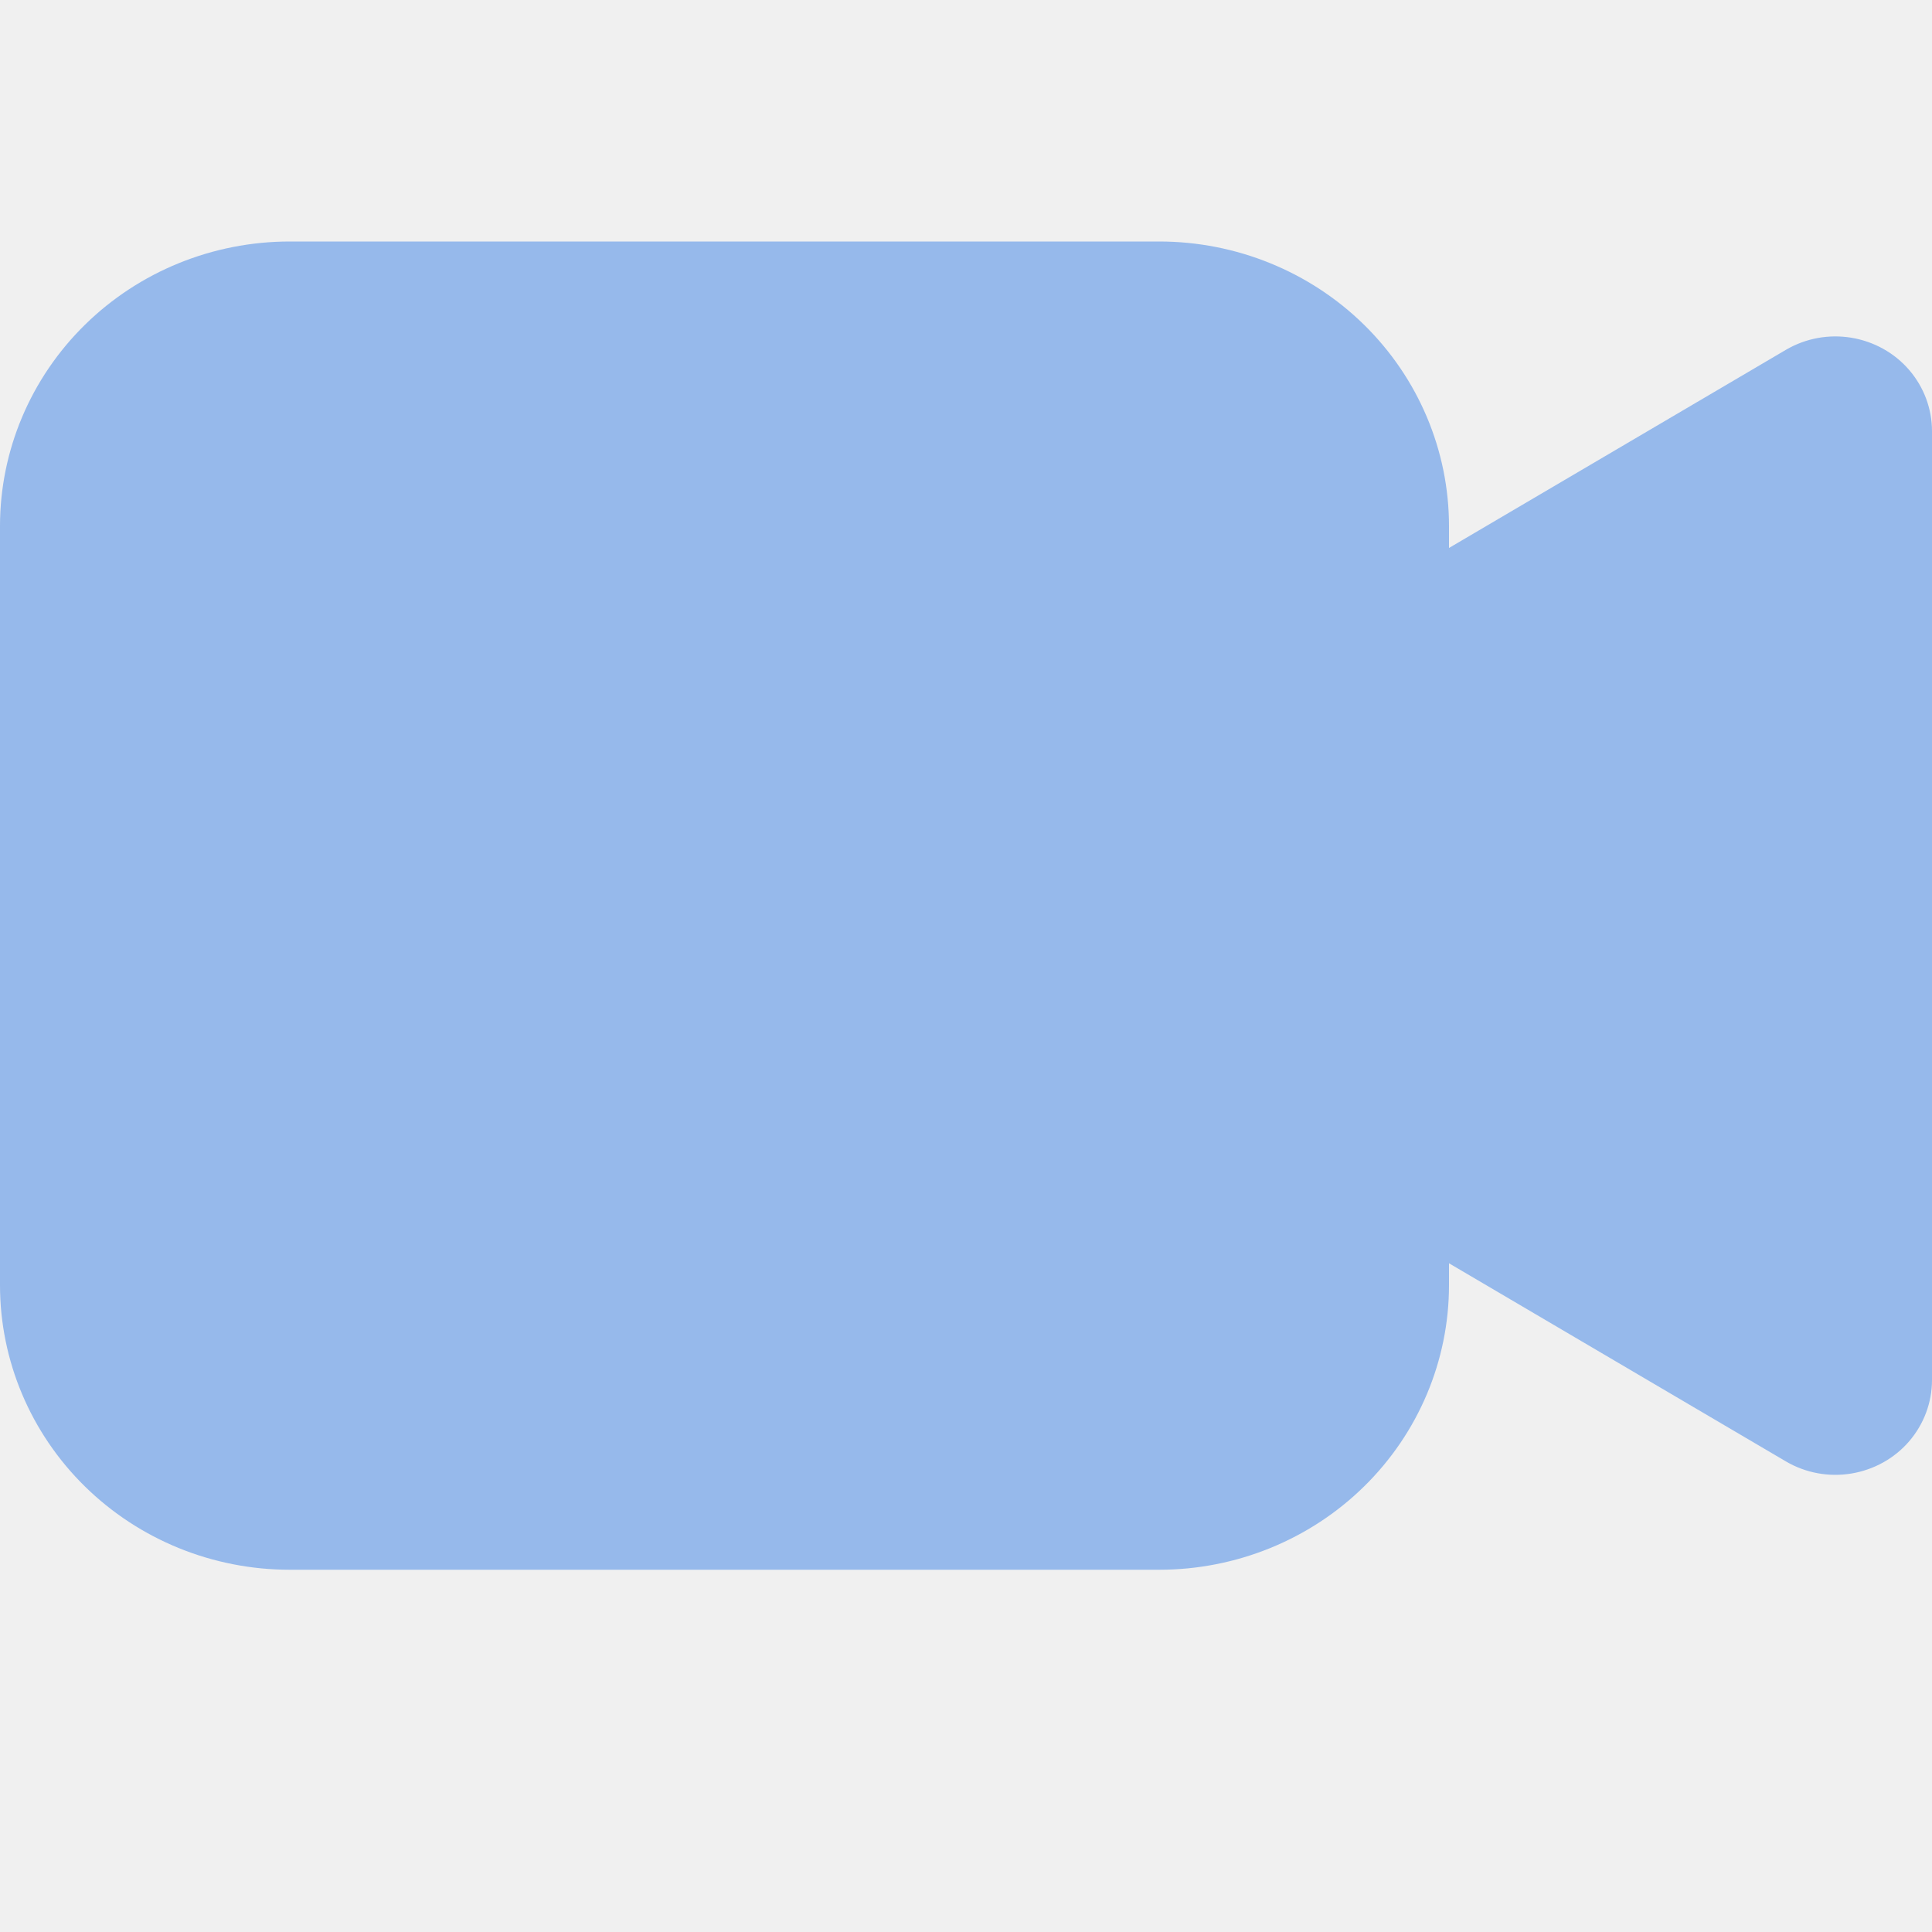
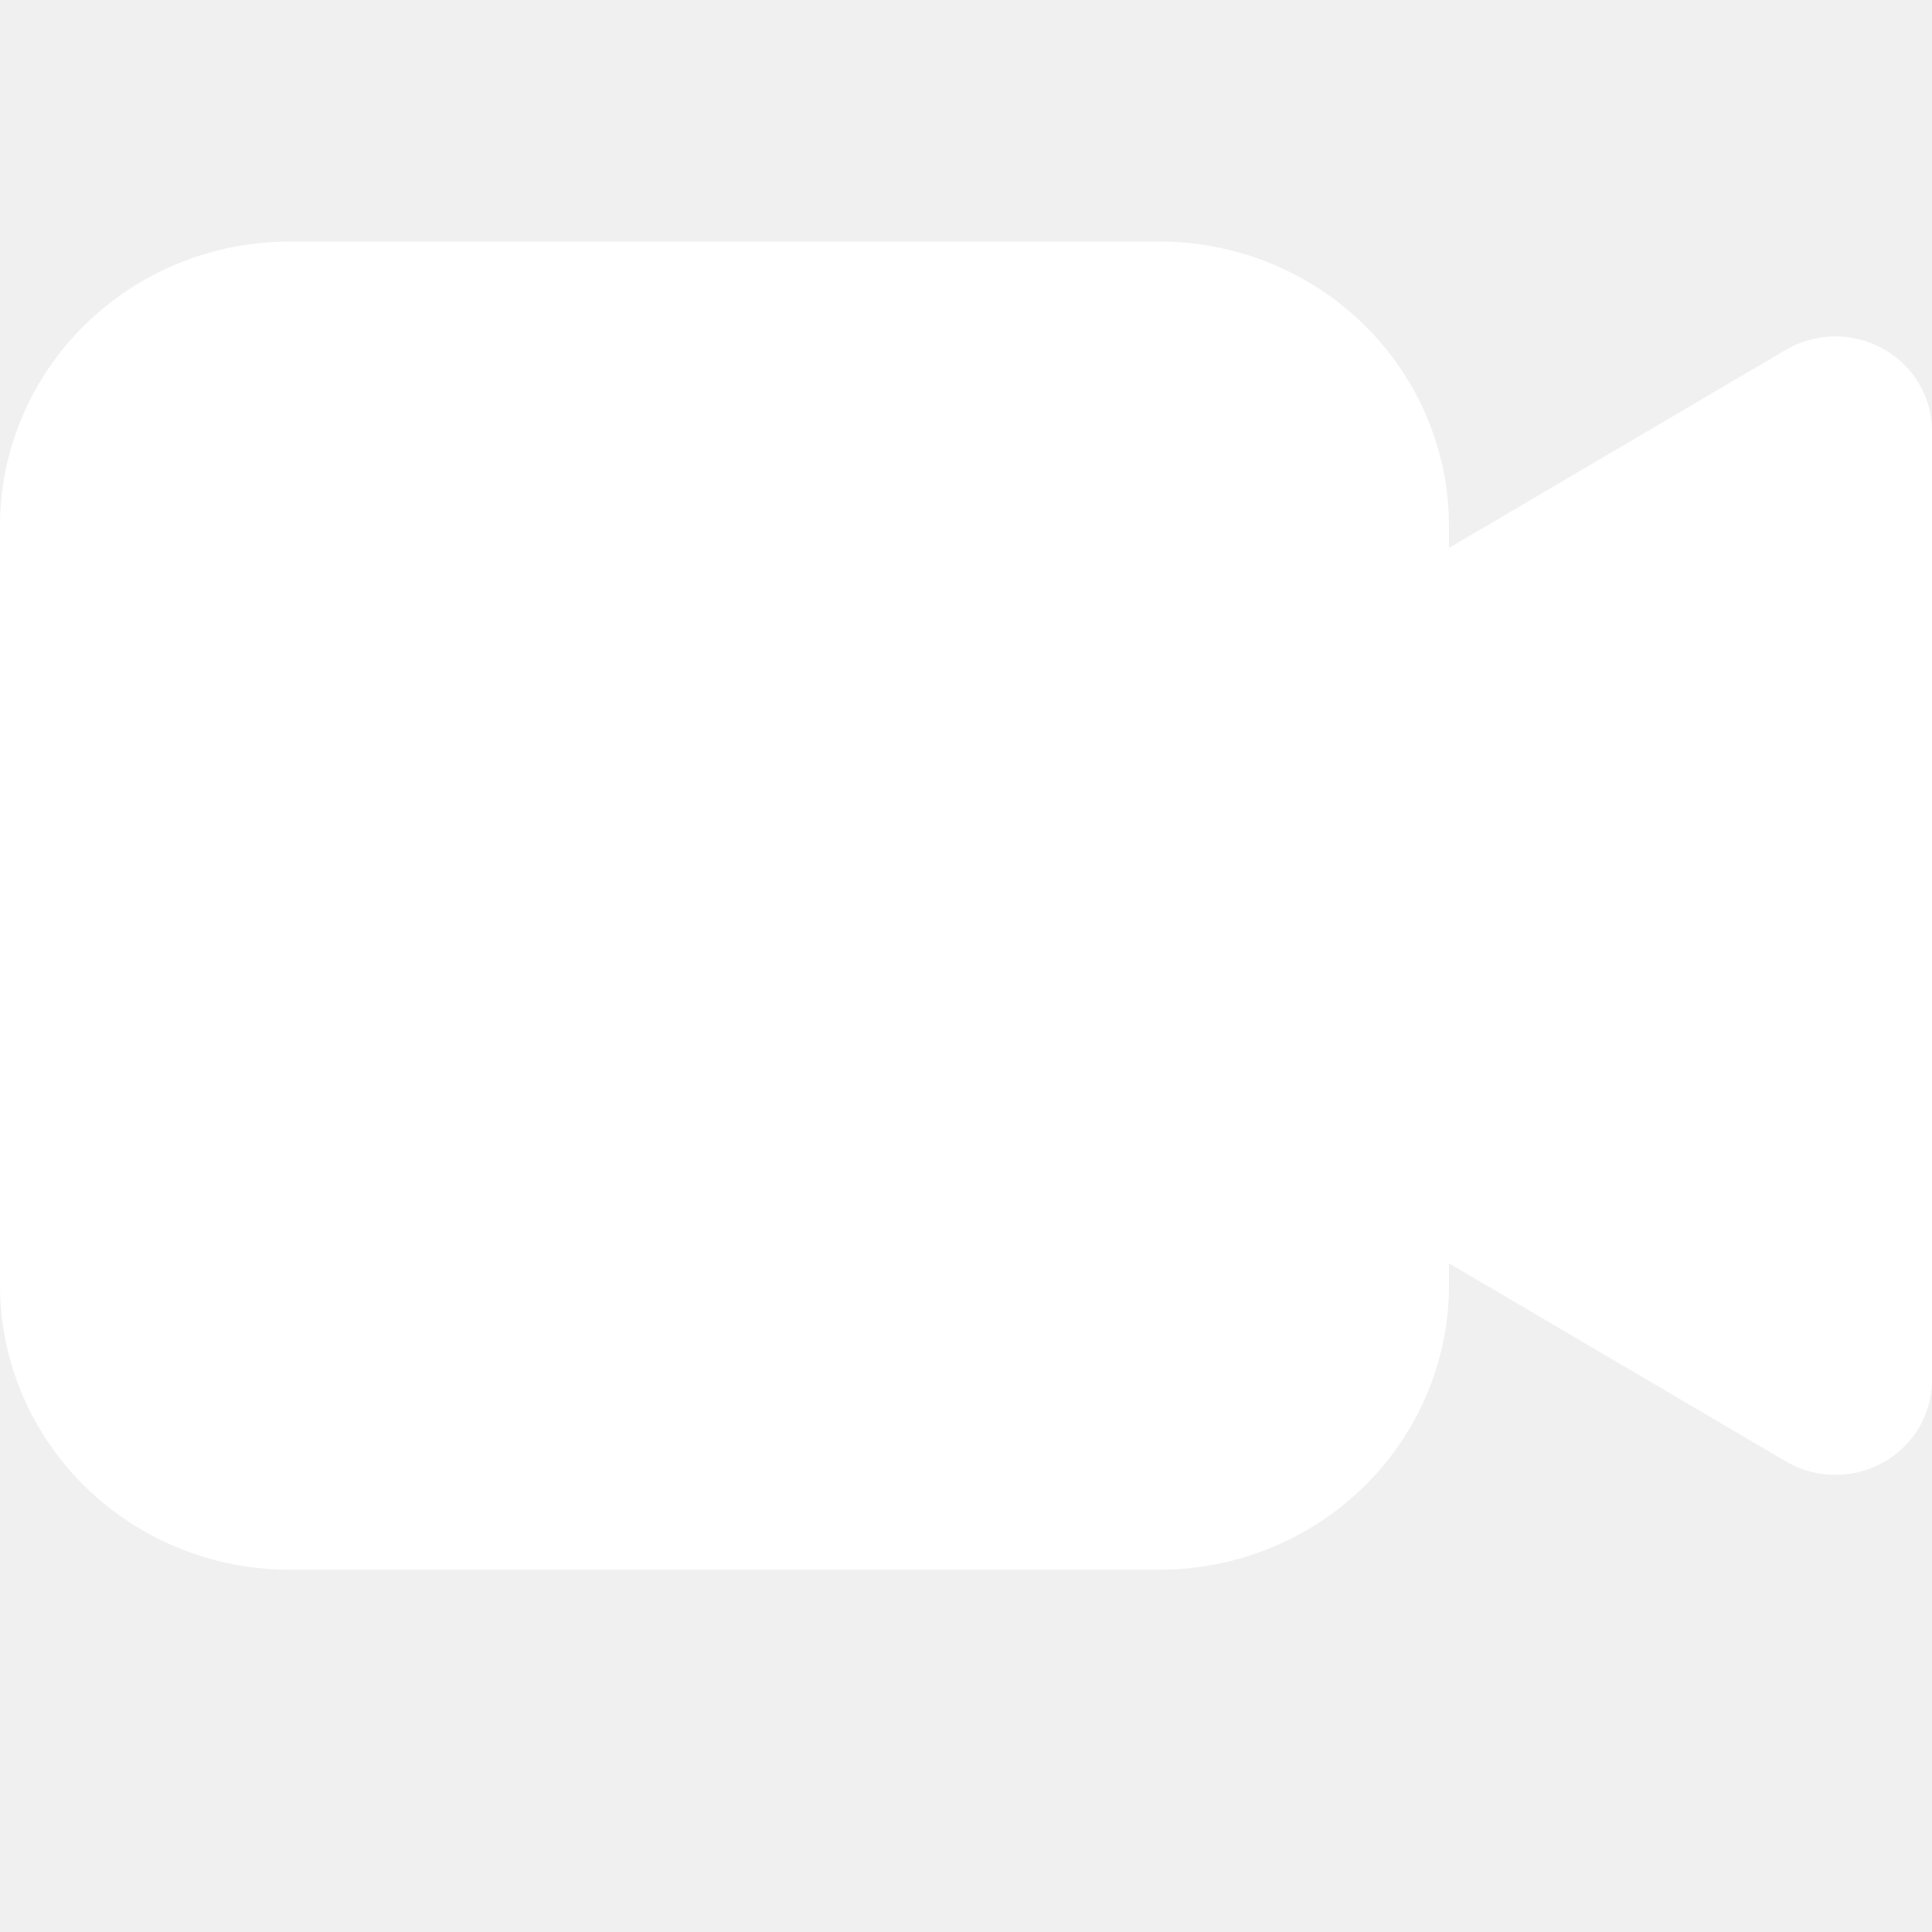
<svg xmlns="http://www.w3.org/2000/svg" width="16" height="16" viewBox="0 0 16 16" fill="none">
-   <path d="M16 3.571V11.429C16 11.614 15.933 11.794 15.811 11.936C15.689 12.078 15.519 12.172 15.333 12.203C15.146 12.234 14.955 12.199 14.792 12.104L12 10.462V10.643C12 11.268 11.747 11.868 11.297 12.31C10.847 12.752 10.236 13 9.6 13H2.4C1.763 13 1.153 12.752 0.703 12.31C0.253 11.868 0 11.268 0 10.643V4.357C0 3.732 0.253 3.132 0.703 2.69C1.153 2.248 1.763 2 2.4 2H9.6C10.236 2 10.847 2.248 11.297 2.69C11.747 3.132 12 3.732 12 4.357V4.538L14.792 2.896C14.955 2.801 15.146 2.766 15.333 2.797C15.519 2.828 15.689 2.922 15.811 3.064C15.933 3.206 16 3.385 16 3.571Z" fill="#96B9EB" />
+   <path d="M16 3.571V11.429C16 11.614 15.933 11.794 15.811 11.936C15.689 12.078 15.519 12.172 15.333 12.203C15.146 12.234 14.955 12.199 14.792 12.104L12 10.462V10.643C12 11.268 11.747 11.868 11.297 12.31C10.847 12.752 10.236 13 9.6 13H2.4C1.763 13 1.153 12.752 0.703 12.31C0.253 11.868 0 11.268 0 10.643V4.357C0 3.732 0.253 3.132 0.703 2.69C1.153 2.248 1.763 2 2.4 2H9.6C10.236 2 10.847 2.248 11.297 2.69C11.747 3.132 12 3.732 12 4.357V4.538L14.792 2.896C14.955 2.801 15.146 2.766 15.333 2.797C15.519 2.828 15.689 2.922 15.811 3.064C15.933 3.206 16 3.385 16 3.571Z" fill="white" />
</svg>
